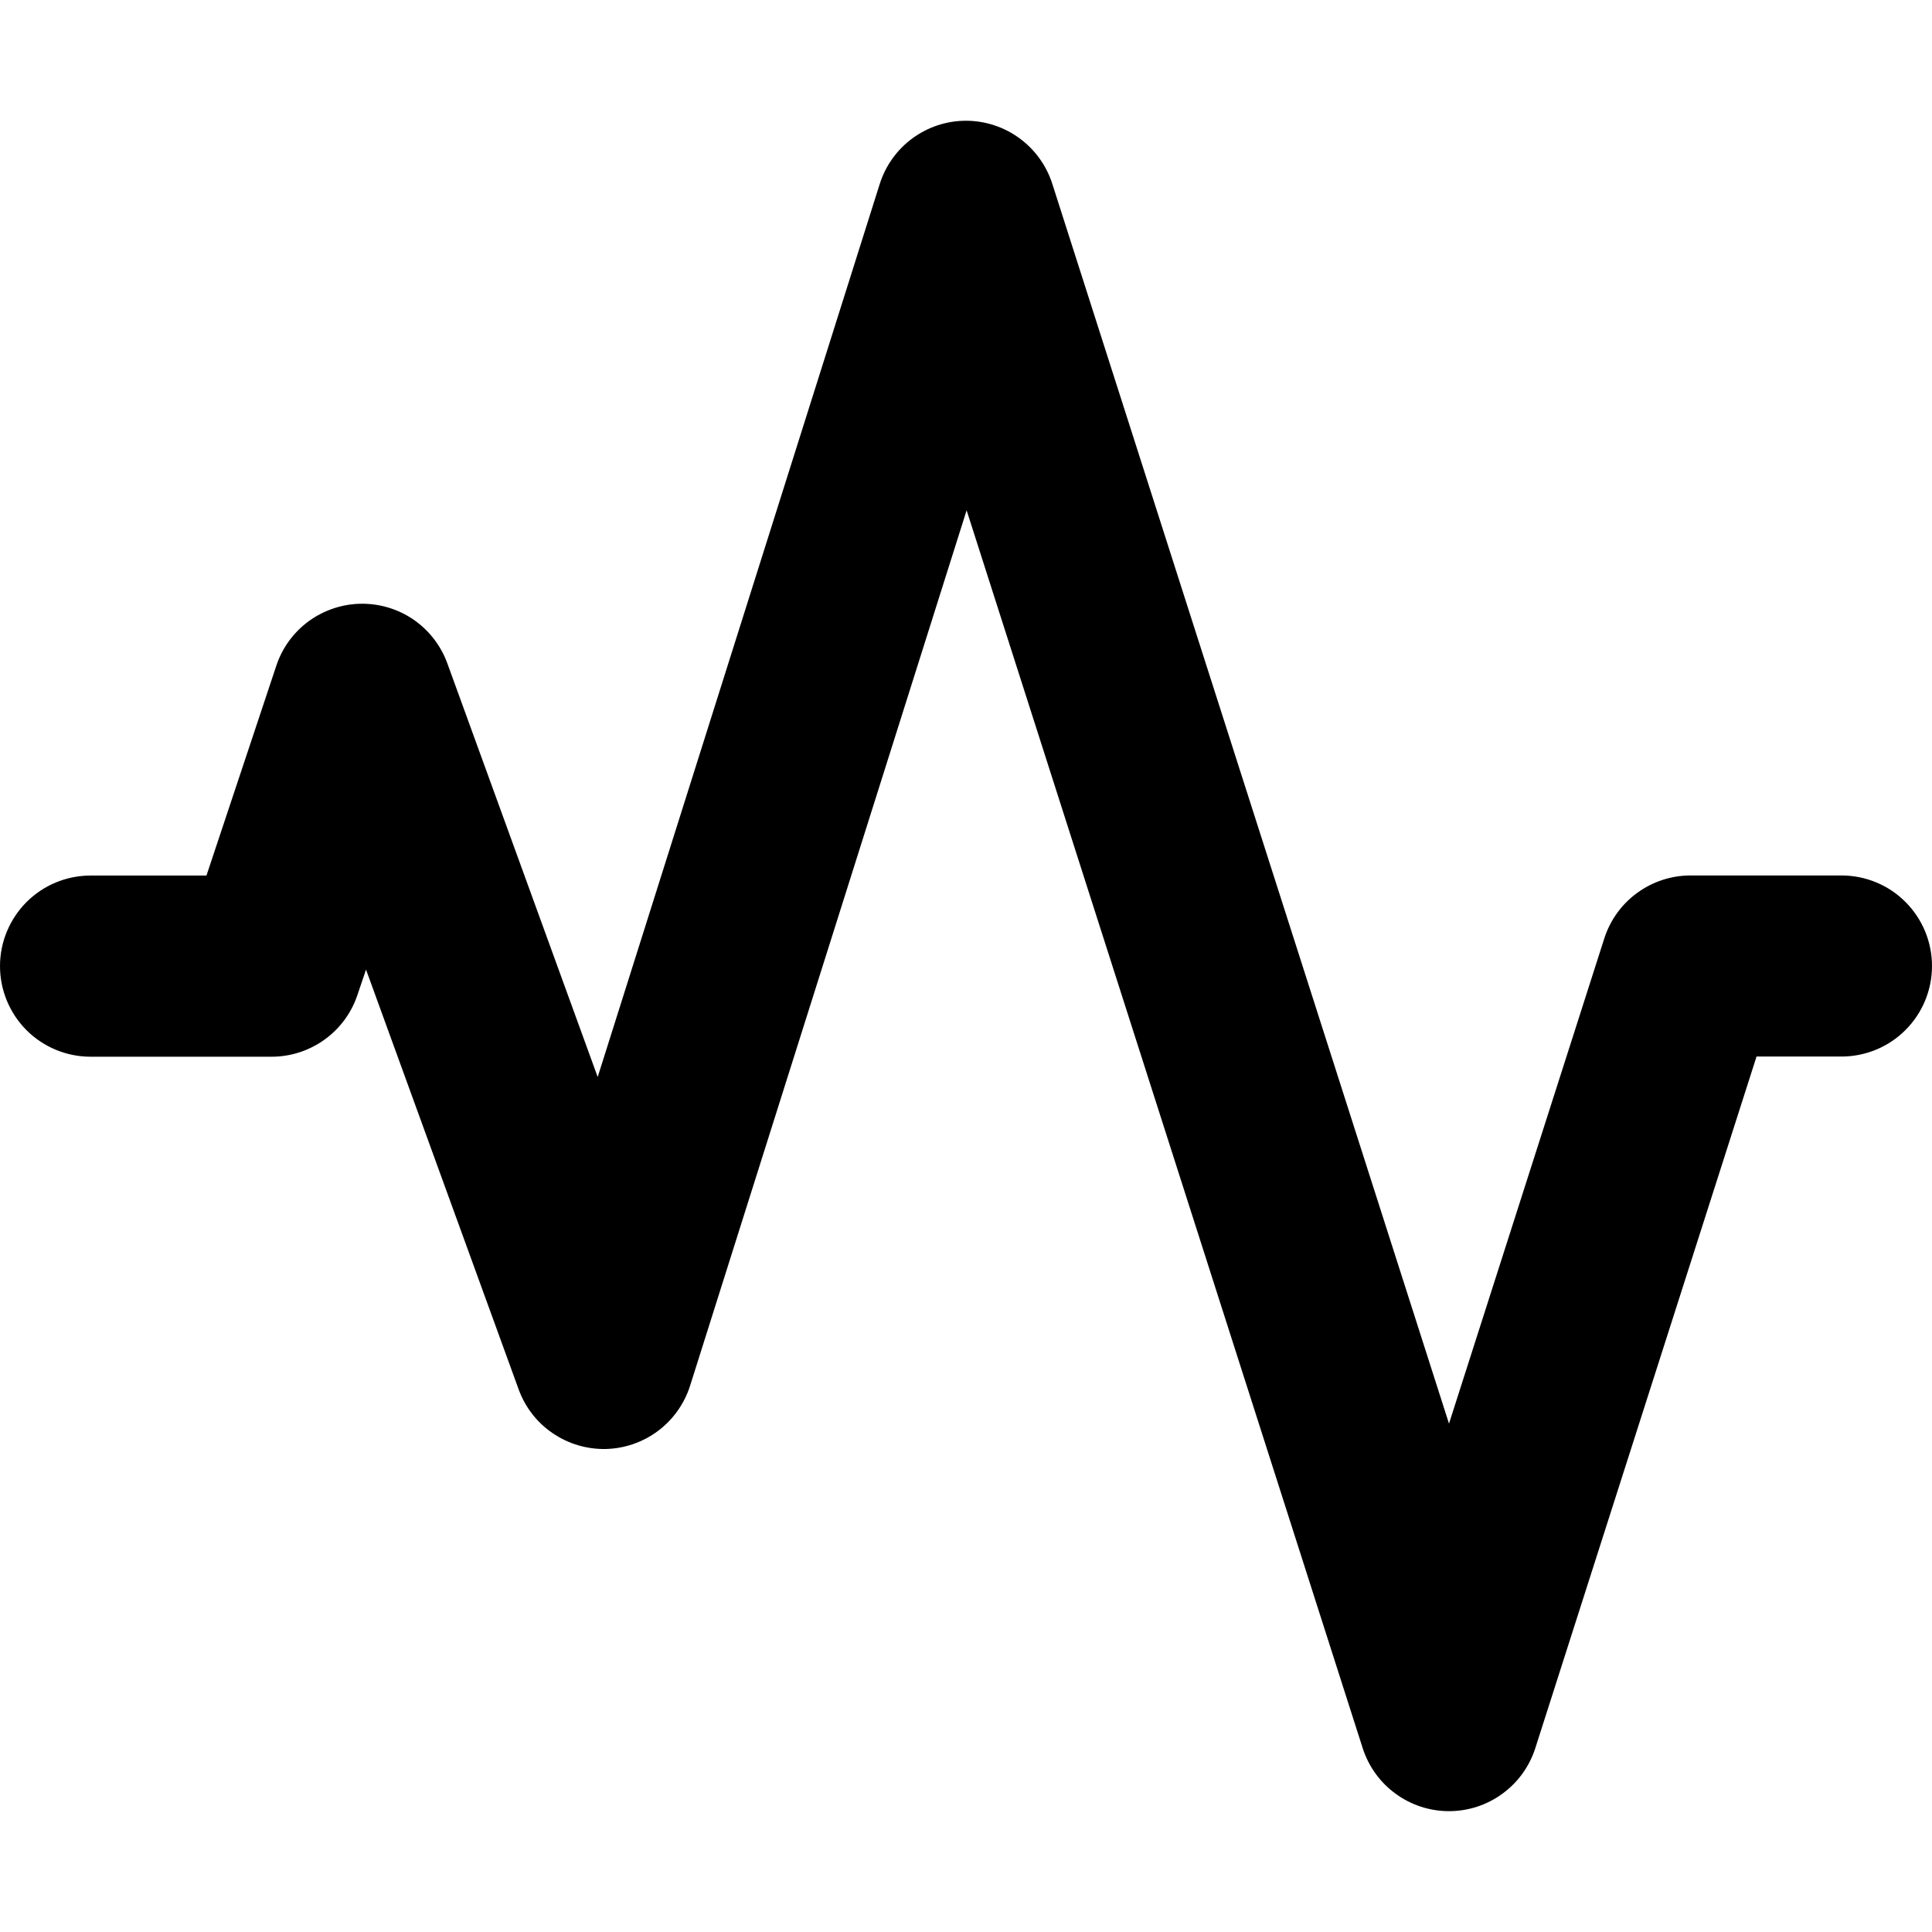
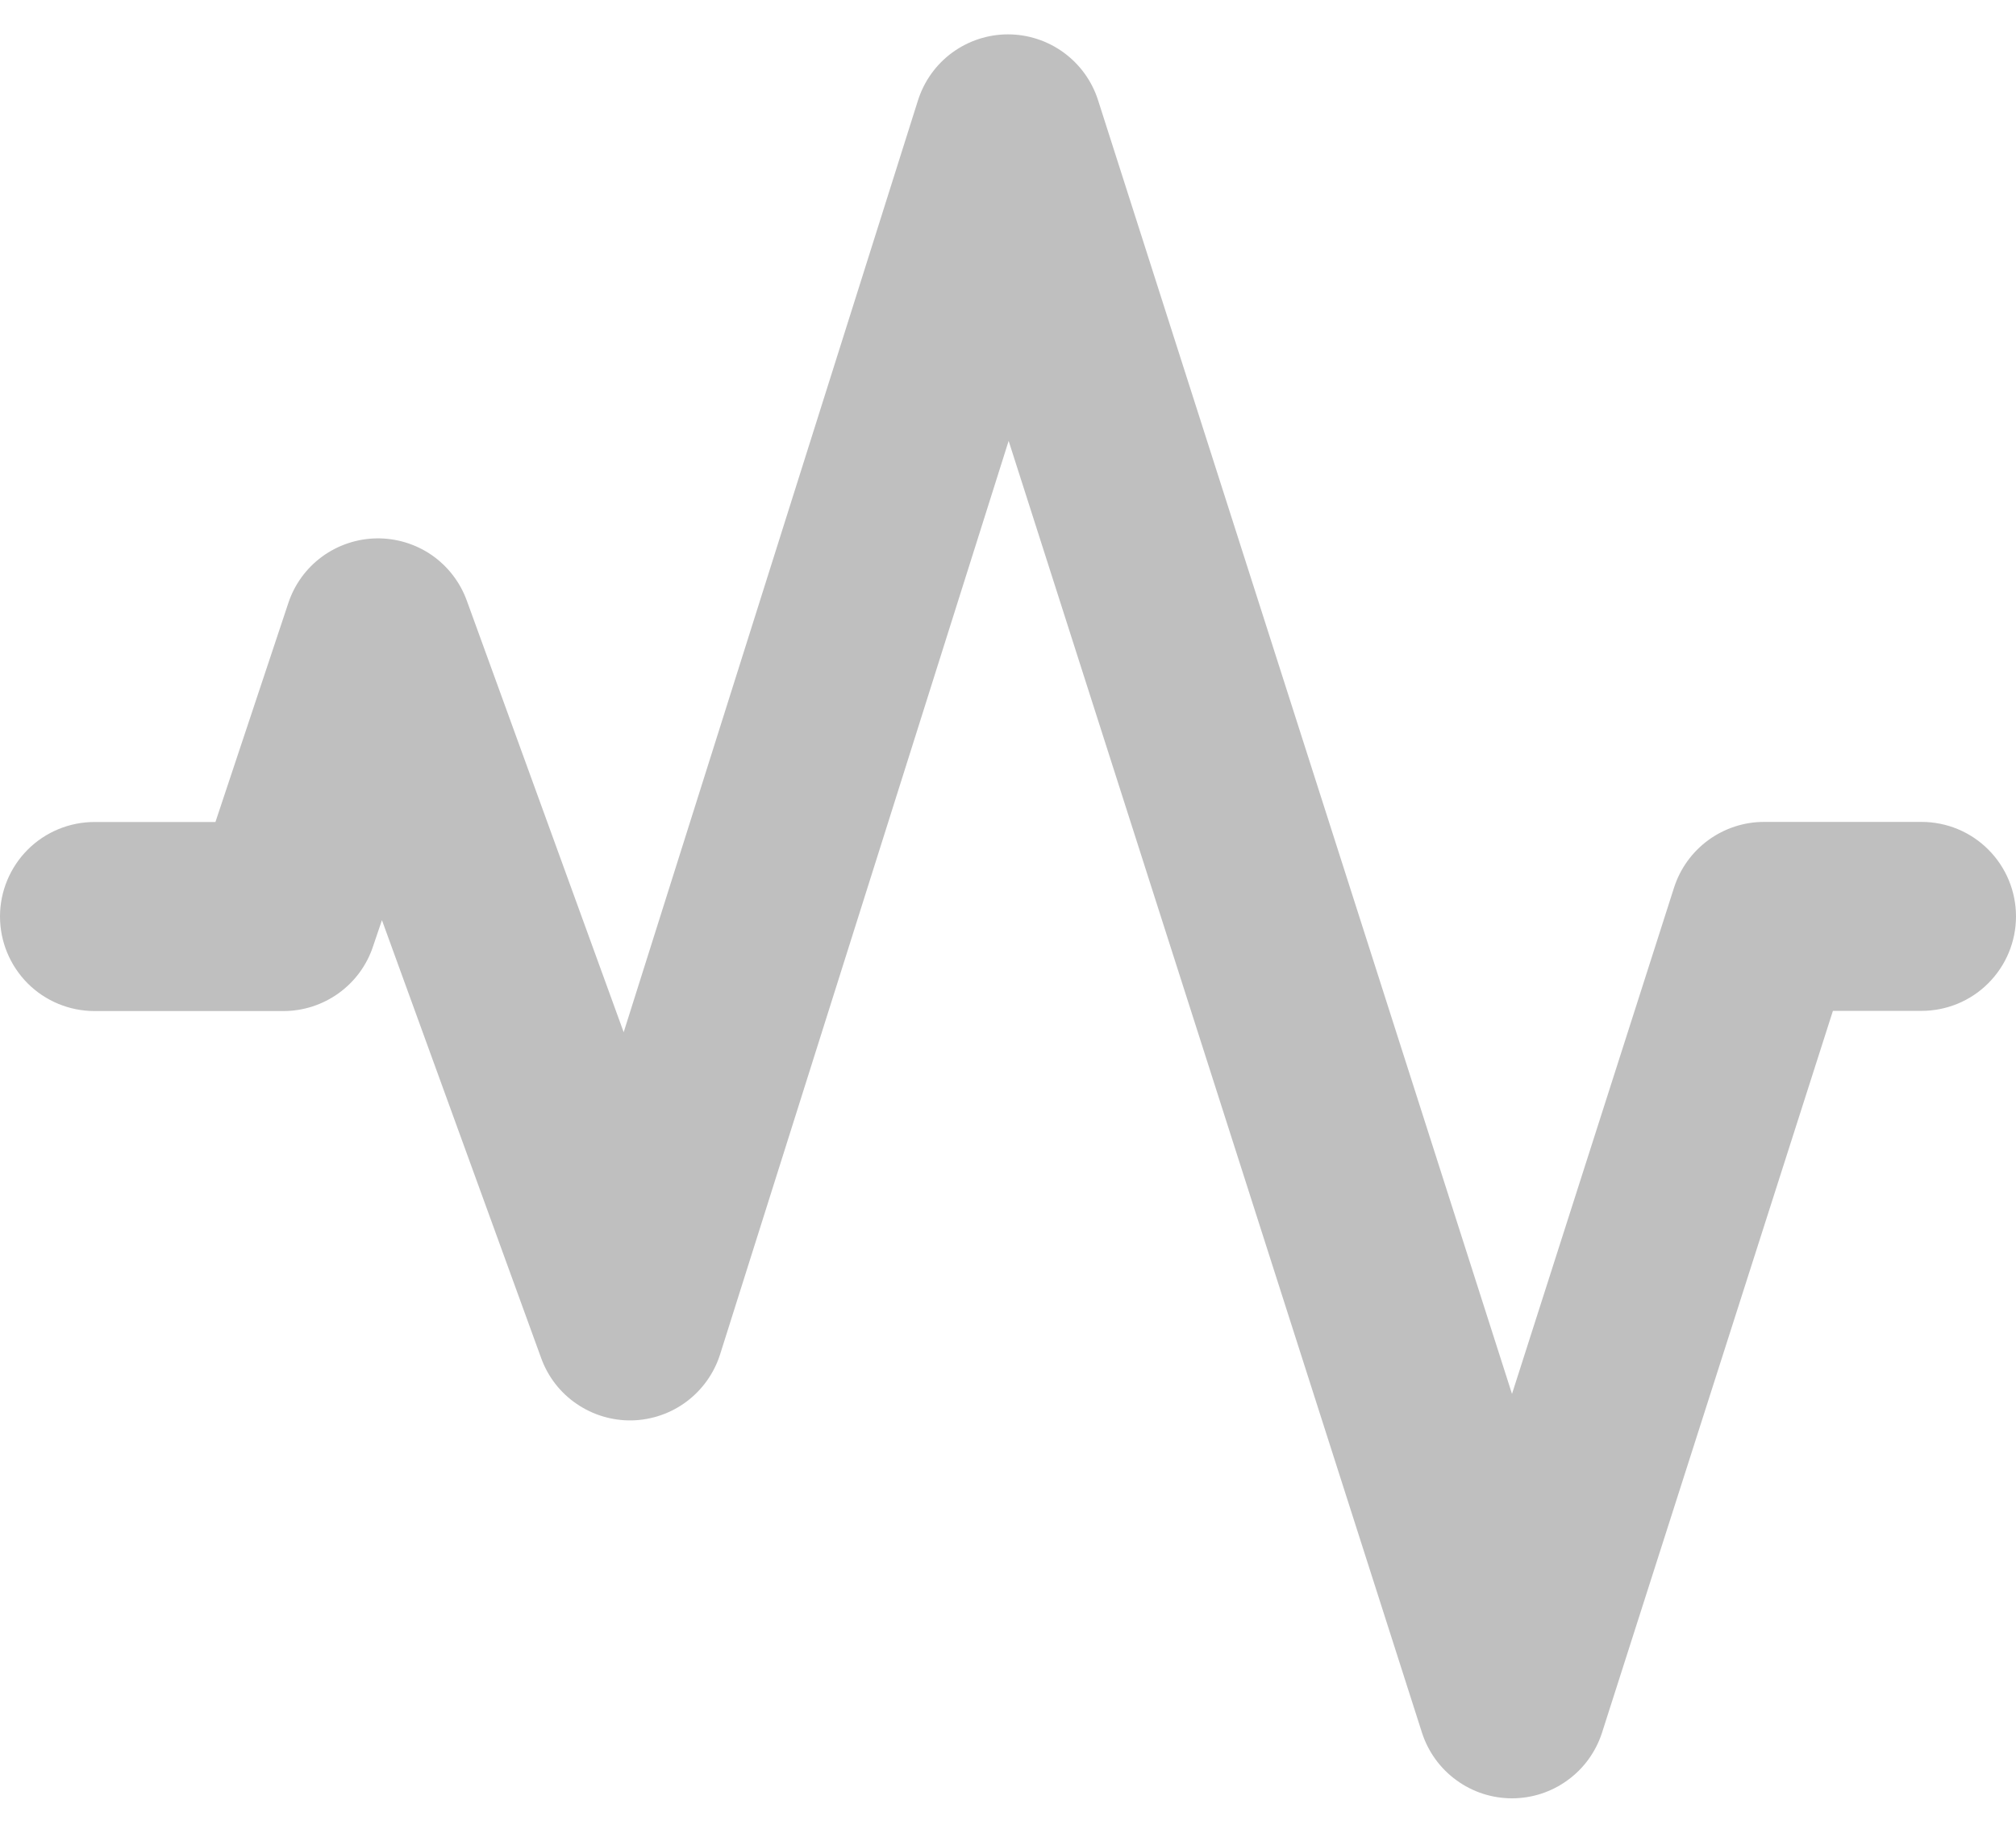
- <svg xmlns="http://www.w3.org/2000/svg" width="22" height="22" viewBox="0 0 22 22" fill="none">
-   <path fill-rule="evenodd" clip-rule="evenodd" d="M10.999 1.375C11.217 1.375 11.43 1.444 11.607 1.573C11.784 1.702 11.915 1.883 11.982 2.091L16.5 16.211L18.268 10.687C18.335 10.478 18.466 10.296 18.642 10.168C18.819 10.039 19.031 9.969 19.25 9.969H20.969C21.242 9.969 21.505 10.077 21.698 10.271C21.891 10.464 22 10.726 22 11C22 11.274 21.891 11.536 21.698 11.729C21.505 11.923 21.242 12.031 20.969 12.031H20.002L17.482 19.909C17.415 20.116 17.284 20.298 17.107 20.426C16.931 20.555 16.718 20.624 16.5 20.624C16.282 20.624 16.069 20.555 15.893 20.426C15.716 20.298 15.585 20.116 15.518 19.909L11.007 5.811L7.858 15.78C7.793 15.985 7.665 16.165 7.493 16.294C7.321 16.423 7.112 16.495 6.897 16.5C6.681 16.504 6.47 16.441 6.292 16.319C6.114 16.198 5.979 16.023 5.906 15.821L4.168 11.041L4.071 11.327C4.003 11.533 3.872 11.711 3.696 11.838C3.521 11.964 3.31 12.033 3.094 12.033H1.031C0.758 12.033 0.495 11.924 0.302 11.731C0.109 11.537 0 11.275 0 11.001C0 10.728 0.109 10.466 0.302 10.272C0.495 10.079 0.758 9.97 1.031 9.97H2.351L3.146 7.582C3.213 7.378 3.342 7.201 3.515 7.074C3.688 6.948 3.896 6.878 4.11 6.875C4.325 6.872 4.535 6.936 4.711 7.057C4.887 7.179 5.021 7.353 5.094 7.554L6.806 12.264L10.017 2.097C10.083 1.888 10.213 1.705 10.39 1.575C10.566 1.446 10.78 1.375 10.999 1.375Z" fill="black" />
+ <svg xmlns="http://www.w3.org/2000/svg" width="22" height="20" viewBox="0 0 22 20" fill="none">
+   <path fill-rule="evenodd" clip-rule="evenodd" d="M10.999 0.375C11.217 0.375 11.43 0.444 11.607 0.573C11.784 0.702 11.915 0.883 11.982 1.091L16.5 15.211L18.268 9.687C18.335 9.478 18.466 9.297 18.642 9.168C18.819 9.039 19.031 8.969 19.25 8.969H20.969C21.242 8.969 21.505 9.077 21.698 9.271C21.891 9.464 22 9.726 22 10C22 10.274 21.891 10.536 21.698 10.729C21.505 10.923 21.242 11.031 20.969 11.031H20.002L17.482 18.909C17.415 19.116 17.284 19.298 17.107 19.426C16.931 19.555 16.718 19.624 16.5 19.624C16.282 19.624 16.069 19.555 15.893 19.426C15.716 19.298 15.585 19.116 15.518 18.909L11.007 4.811L7.858 14.78C7.793 14.985 7.665 15.165 7.493 15.294C7.321 15.423 7.112 15.495 6.897 15.5C6.681 15.504 6.47 15.441 6.292 15.319C6.114 15.198 5.979 15.023 5.906 14.821L4.168 10.041L4.071 10.327C4.003 10.533 3.872 10.711 3.696 10.838C3.521 10.964 3.31 11.033 3.094 11.033H1.031C0.758 11.033 0.495 10.924 0.302 10.731C0.109 10.537 0 10.275 0 10.001C0 9.728 0.109 9.466 0.302 9.272C0.495 9.079 0.758 8.97 1.031 8.97H2.351L3.146 6.582C3.213 6.378 3.342 6.201 3.515 6.074C3.688 5.948 3.896 5.878 4.11 5.875C4.325 5.872 4.535 5.936 4.711 6.057C4.887 6.179 5.021 6.353 5.094 6.554L6.806 11.264L10.017 1.097C10.083 0.888 10.213 0.705 10.39 0.575C10.566 0.446 10.78 0.375 10.999 0.375Z" fill="#BFBFBF" />
</svg>
